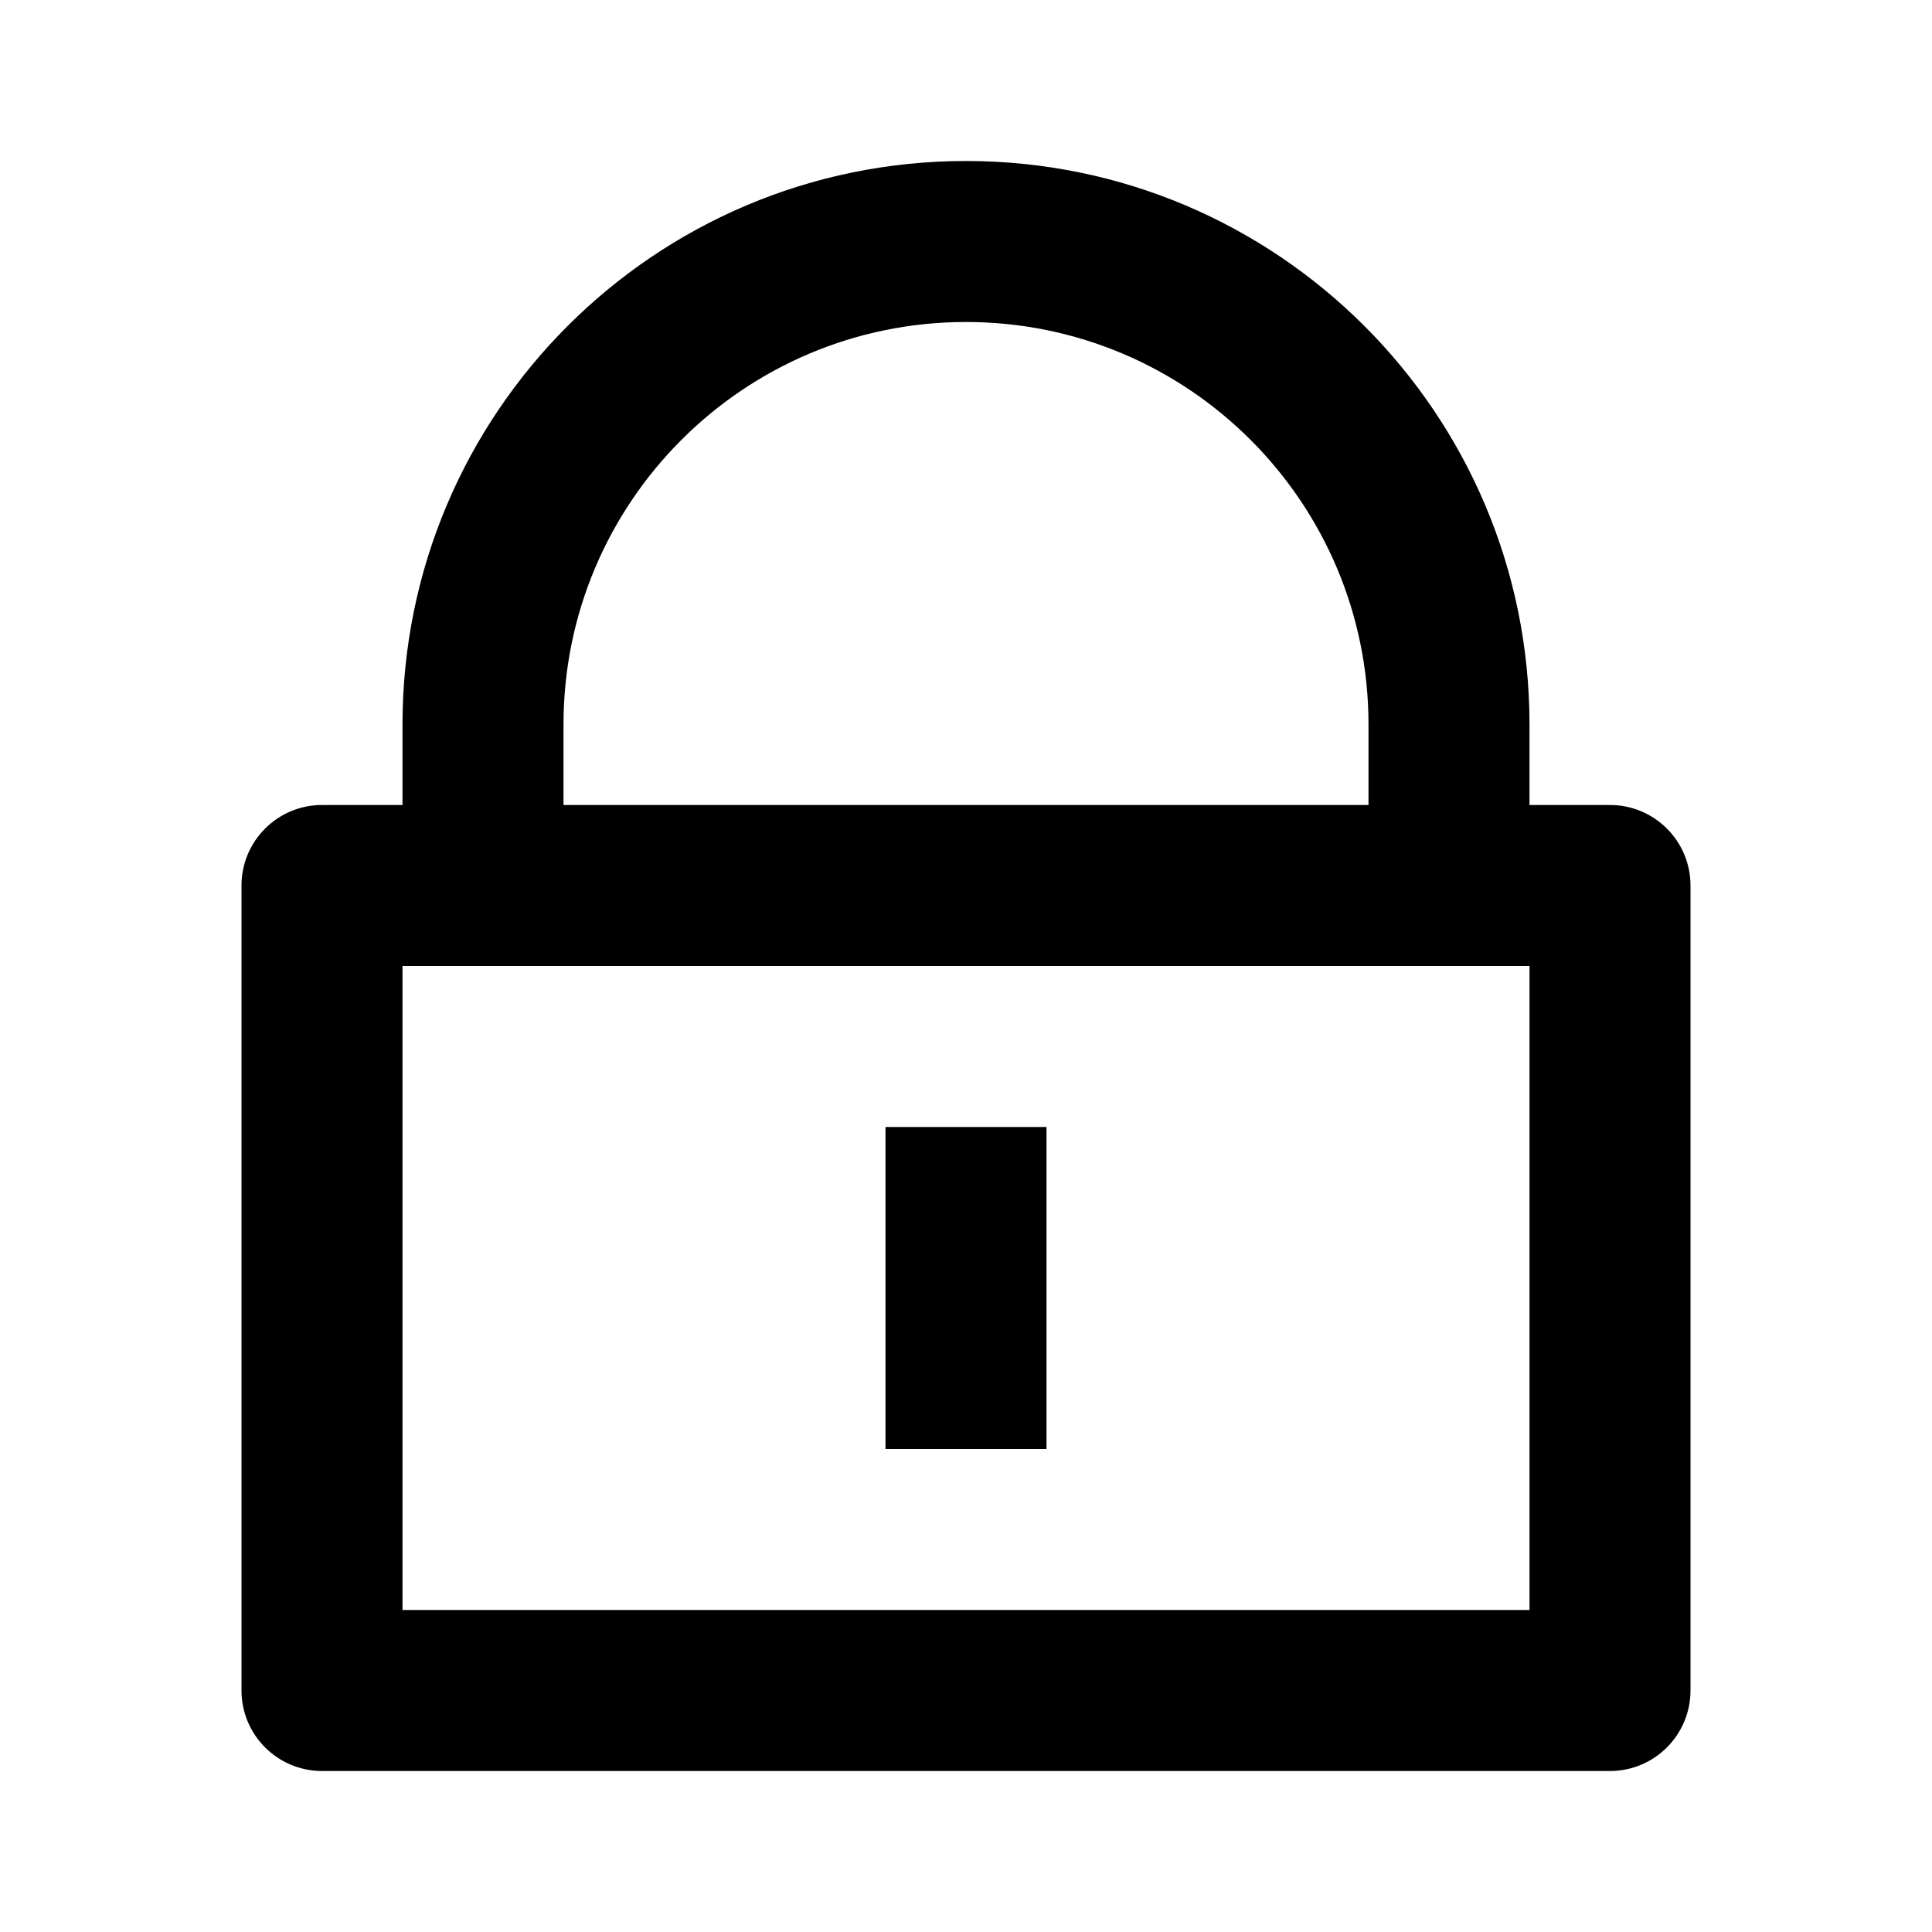
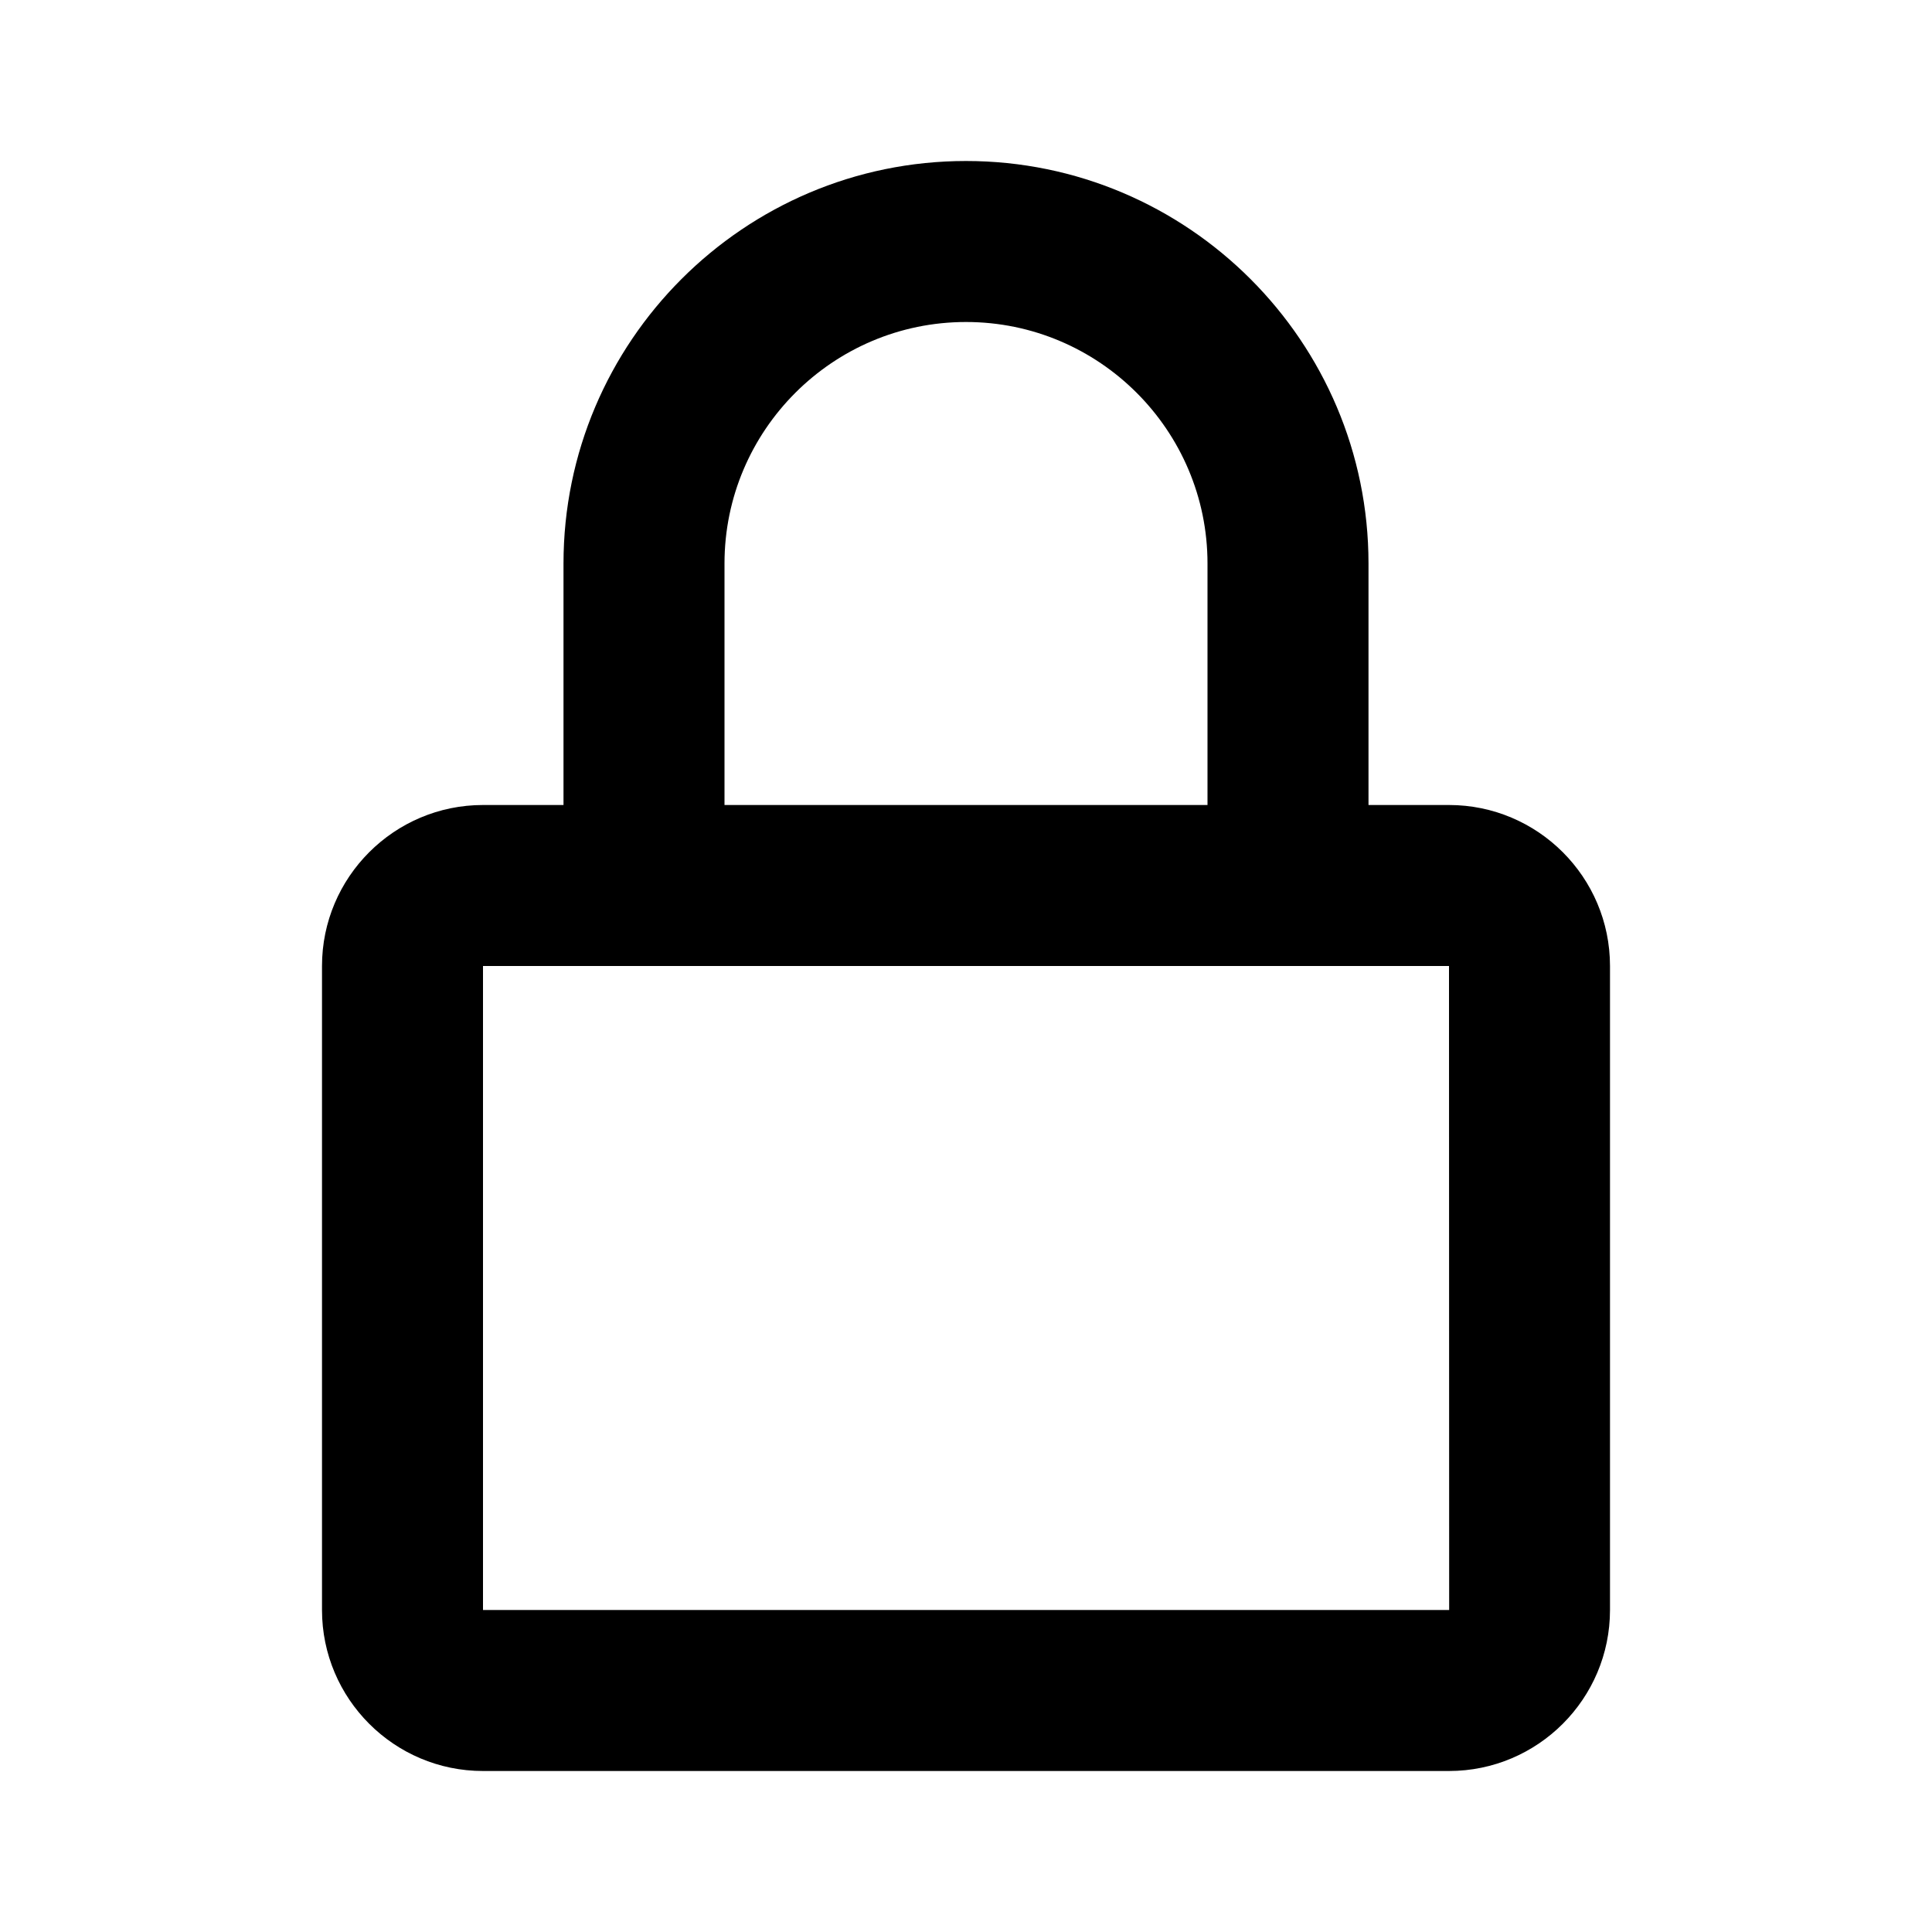
- <svg xmlns="http://www.w3.org/2000/svg" viewBox="0 0 24 24">
-   <path d="M19 10H20C20.552 10 21 10.448 21 11V21C21 21.552 20.552 22 20 22H4C3.448 22 3 21.552 3 21V11C3 10.448 3.448 10 4 10H5V9C5 5.134 8.134 2 12 2C15.866 2 19 5.134 19 9V10ZM5 12V20H19V12H5ZM11 14H13V18H11V14ZM17 10V9C17 6.239 14.761 4 12 4C9.239 4 7 6.239 7 9V10H17Z" />
+ <svg xmlns="http://www.w3.org/2000/svg" width="24" height="24" viewBox="0 0 24 24">
+   <path d="M12 2C9.243 2 7 4.243 7 7v3H6c-1.103 0-2 .897-2 2v8c0 1.103.897 2 2 2h12c1.103 0 2-.897 2-2v-8c0-1.103-.897-2-2-2h-1V7c0-2.757-2.243-5-5-5zm6 10 .002 8H6v-8h12zm-9-2V7c0-1.654 1.346-3 3-3s3 1.346 3 3v3H9z" />
</svg>
